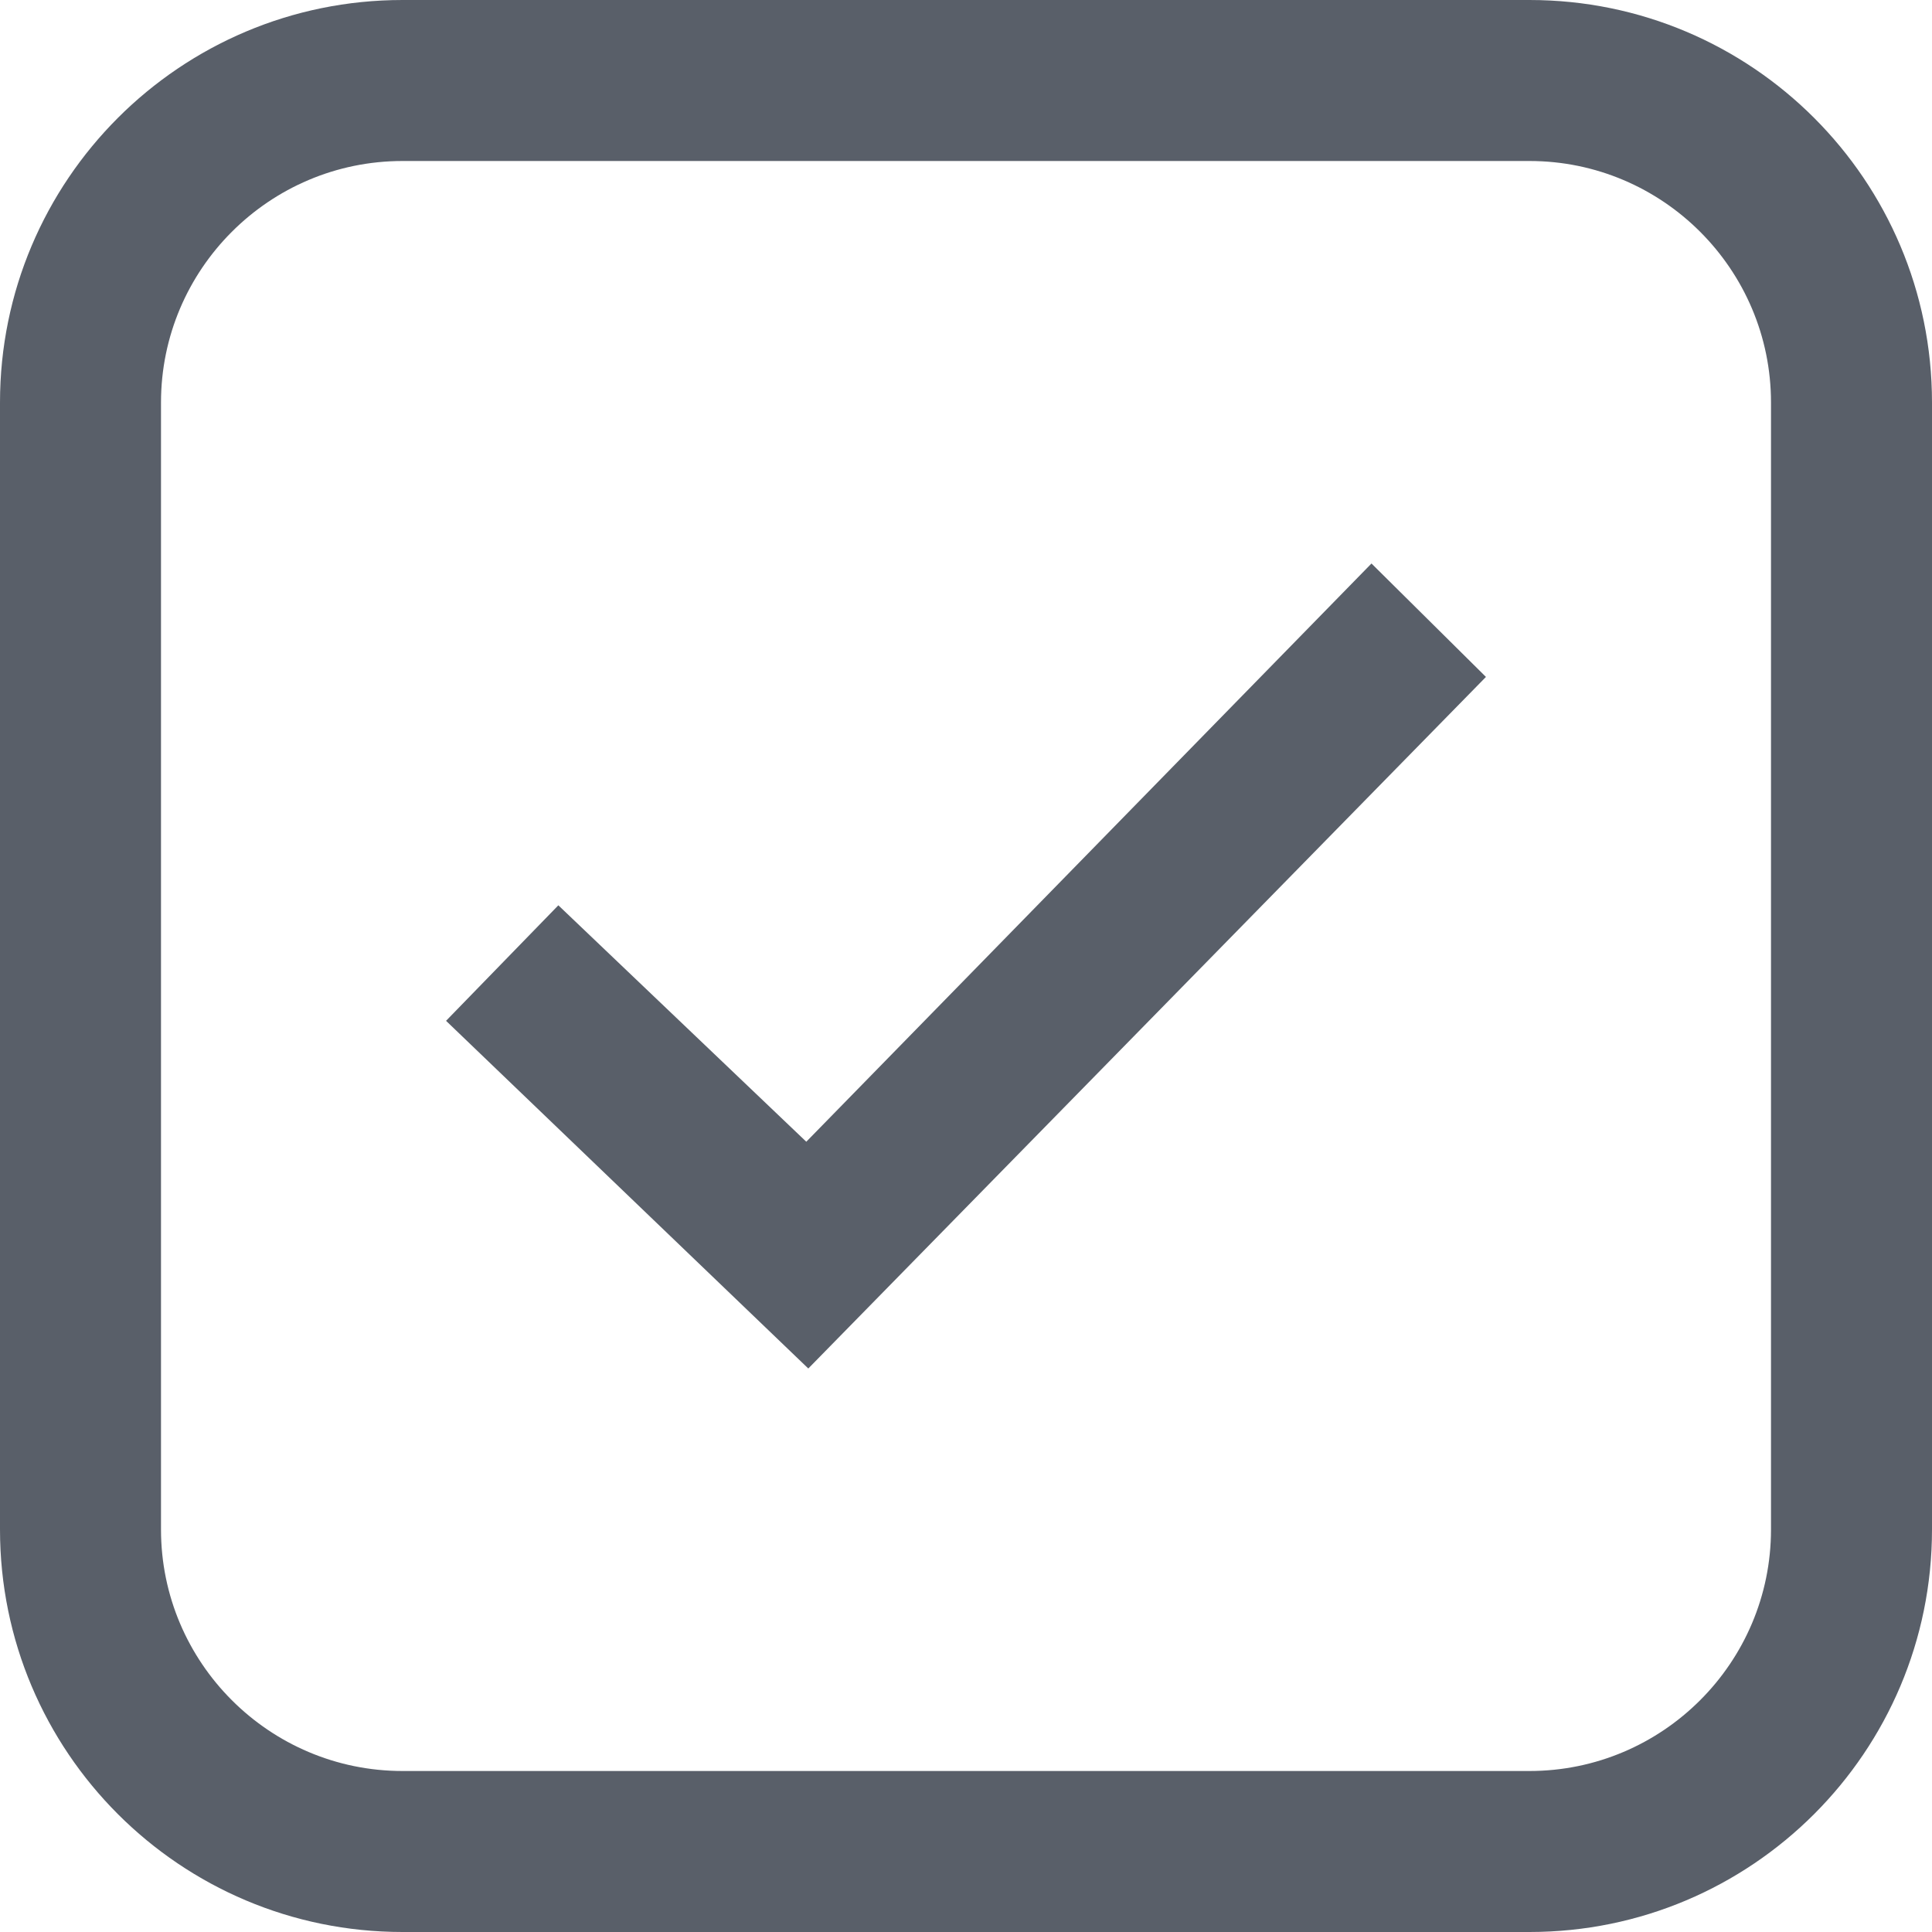
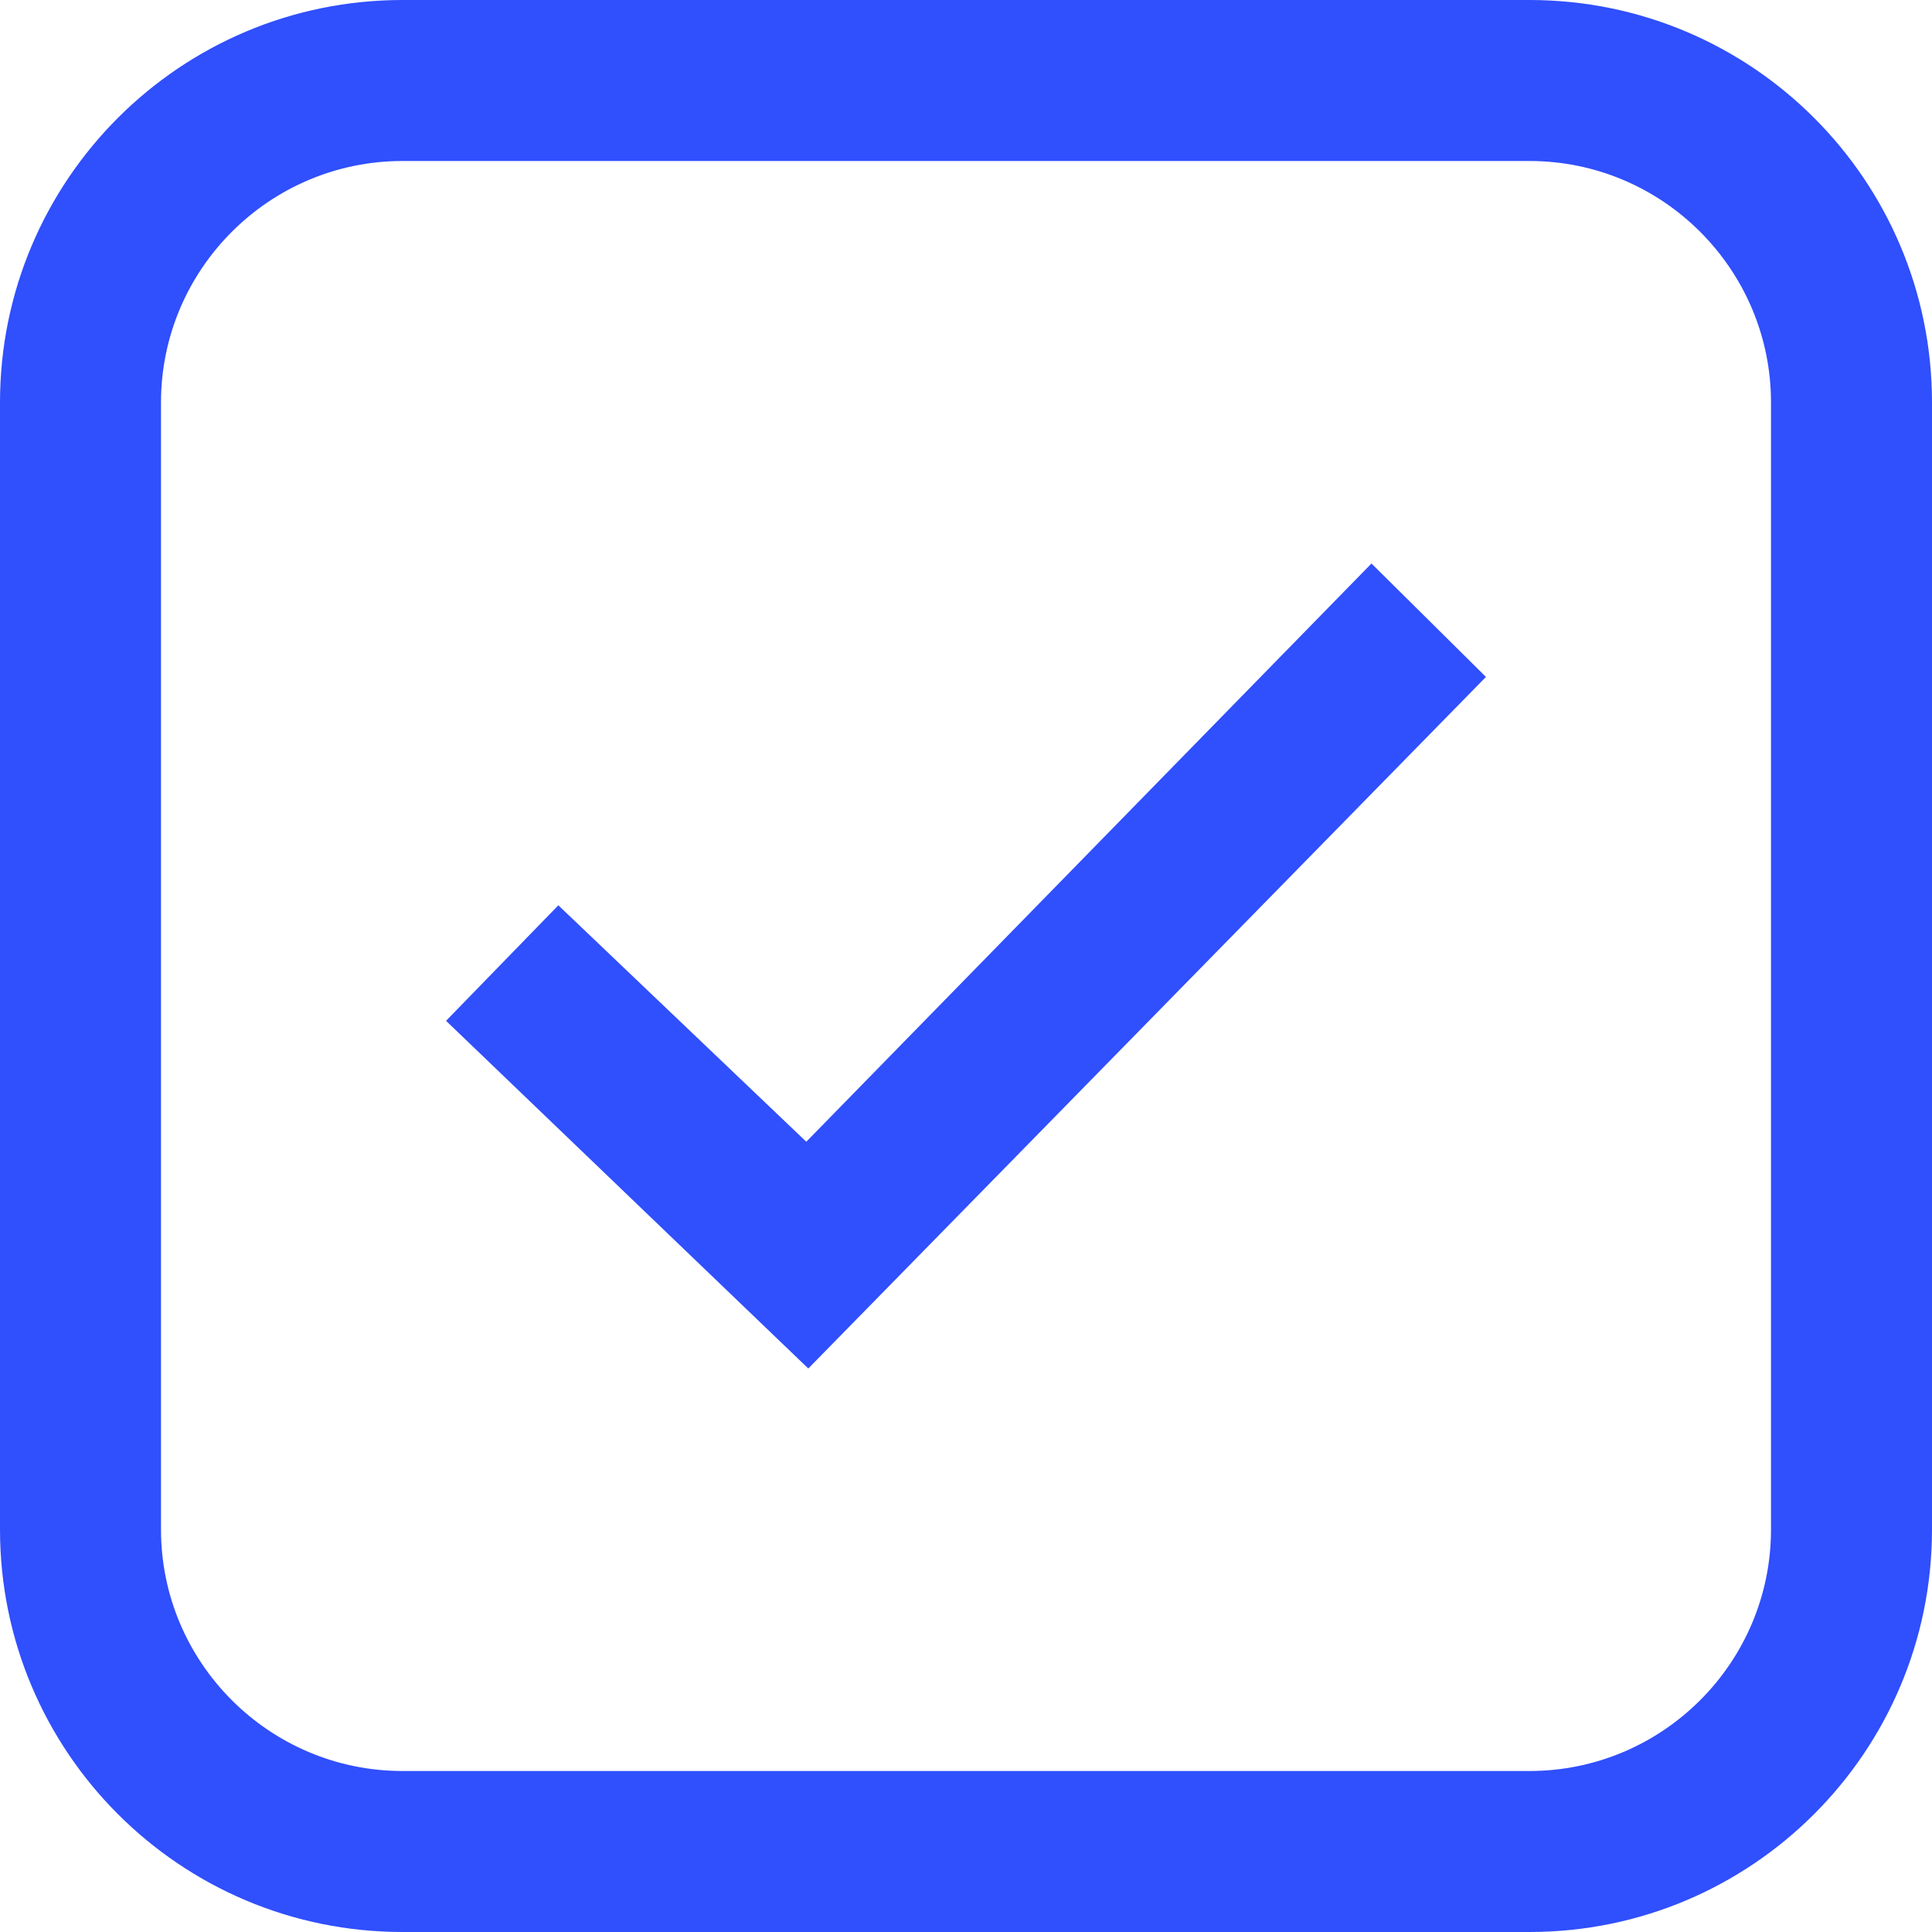
- <svg xmlns="http://www.w3.org/2000/svg" width="16" height="16" fill="#595f69" viewBox="0 0 24 24">
+ <svg xmlns="http://www.w3.org/2000/svg" width="16" height="16" fill="#304ffd" viewBox="0 0 24 24">
  <path d="M10.041 17l-4.5-4.319 1.395-1.435 3.08 2.937 7.021-7.183 1.422 1.409-8.418 8.591zm-5.041-15c-1.654 0-3 1.346-3 3v14c0 1.654 1.346 3 3 3h14c1.654 0 3-1.346 3-3v-14c0-1.654-1.346-3-3-3h-14zm19 3v14c0 2.761-2.238 5-5 5h-14c-2.762 0-5-2.239-5-5v-14c0-2.761 2.238-5 5-5h14c2.762 0 5 2.239 5 5z" />
</svg>
